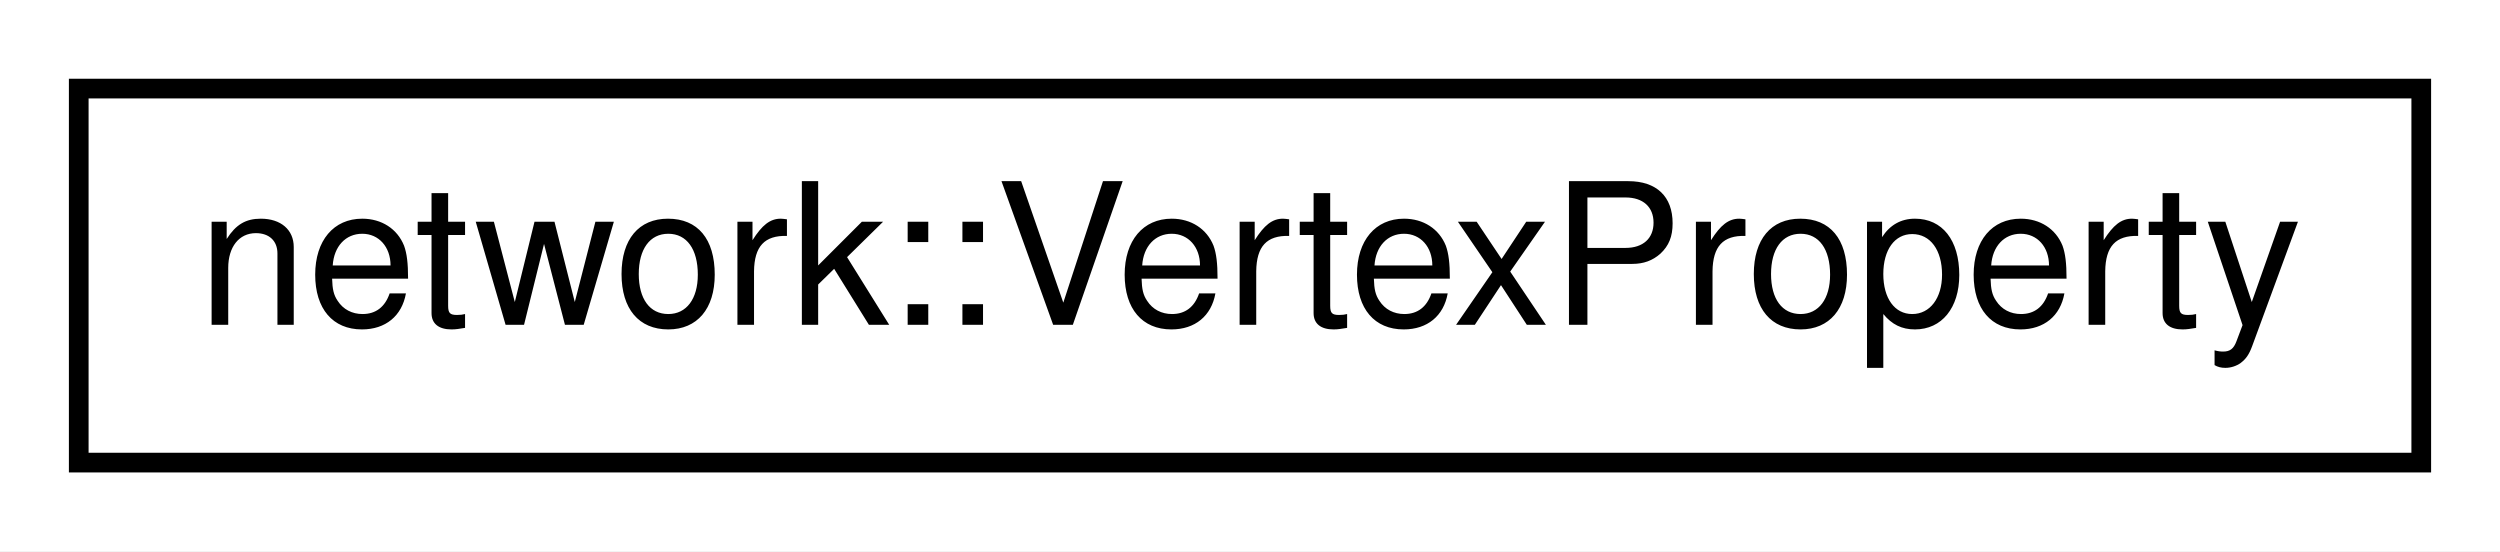
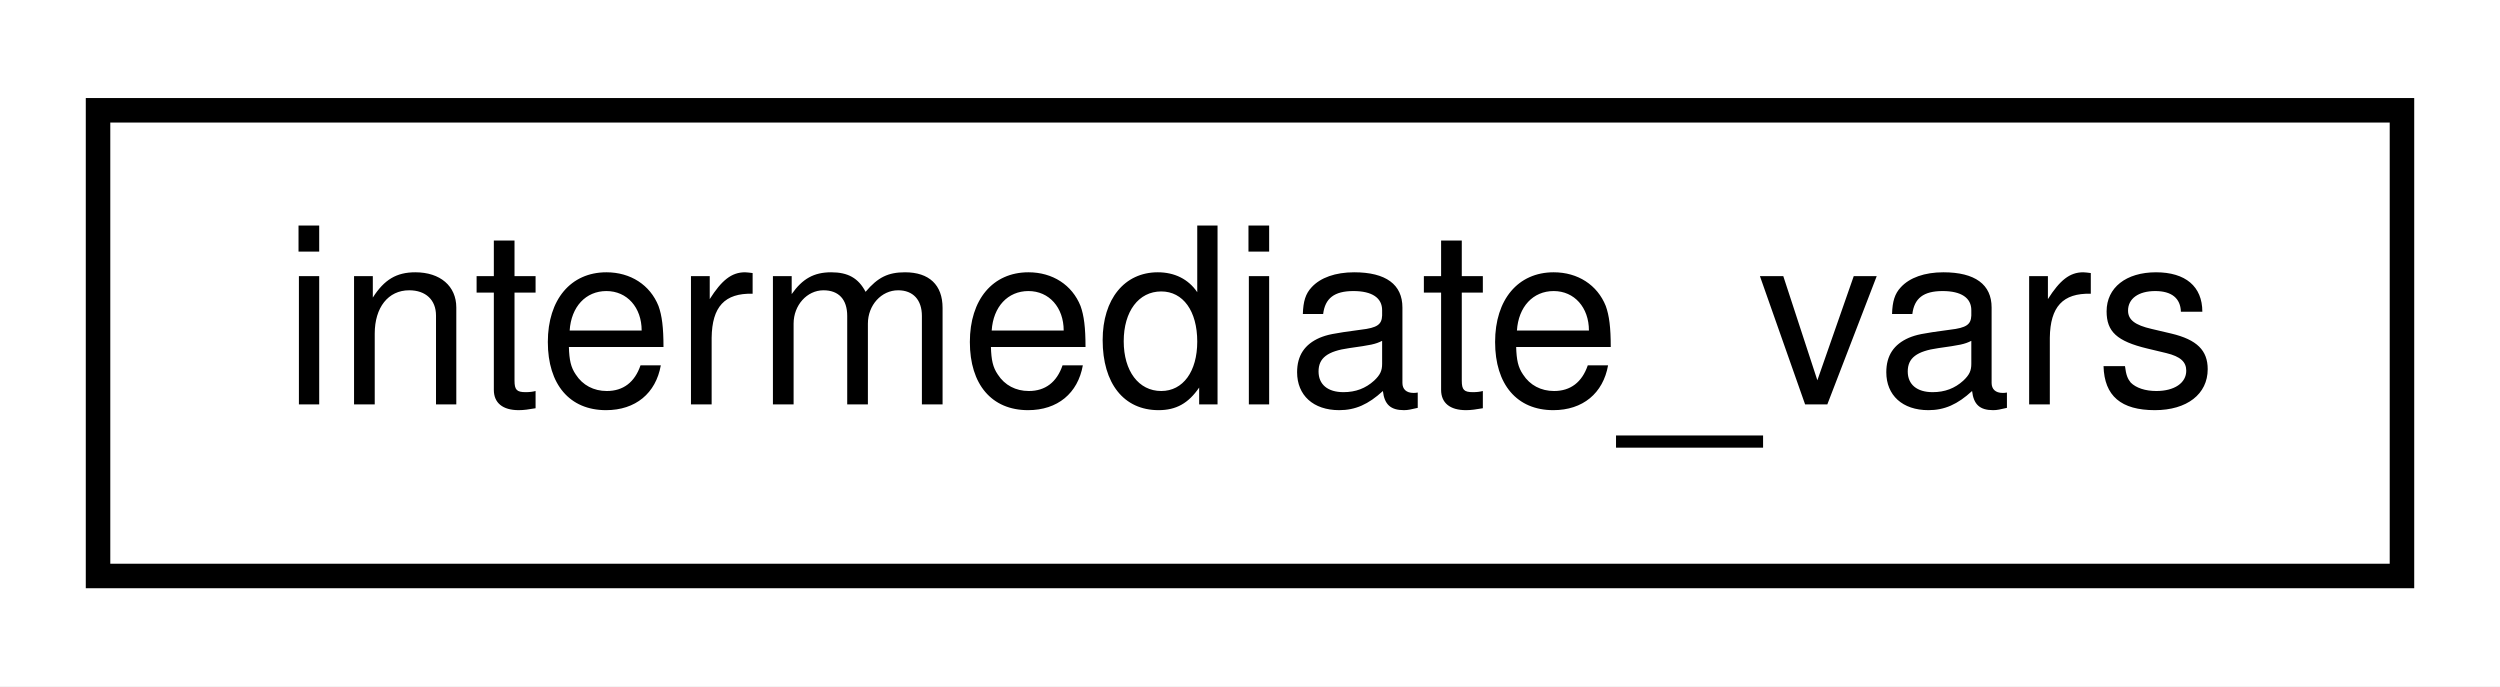
- <svg xmlns="http://www.w3.org/2000/svg" xmlns:xlink="http://www.w3.org/1999/xlink" width="127pt" height="28pt" viewBox="0.00 0.00 127.00 28.00">
+ <svg xmlns="http://www.w3.org/2000/svg" xmlns:xlink="http://www.w3.org/1999/xlink" width="102pt" height="28pt" viewBox="0.00 0.00 102.00 28.00">
  <g id="graph0" class="graph" transform="scale(1 1) rotate(0) translate(4 24)">
-     <polygon fill="white" stroke="transparent" points="-4,4 -4,-24 123,-24 123,4 -4,4" />
+     <polygon fill="white" stroke="transparent" points="-4,4 -4,-24 98,-24 98,4 -4,4" />
    <g id="node1" class="node">
      <g id="a_node1">
-         <a xlink:href="structnetwork_1_1_vertex_property.html" target="_top" xlink:title=" ">
-           <polygon fill="white" stroke="black" points="0,-0.5 0,-19.5 119,-19.5 119,-0.5 0,-0.5" />
-           <text text-anchor="middle" x="59.5" y="-7.5" font-family="Helvetica,sans-Serif" font-size="10.00">network::VertexProperty</text>
+         <a xlink:href="structintermediate__vars.html" target="_top" xlink:title=" ">
+           <polygon fill="white" stroke="black" points="0,-0.5 0,-19.5 94,-19.5 94,-0.5 0,-0.5" />
+           <text text-anchor="middle" x="47" y="-7.5" font-family="Helvetica,sans-Serif" font-size="10.00">intermediate_vars</text>
        </a>
      </g>
    </g>
  </g>
</svg>
